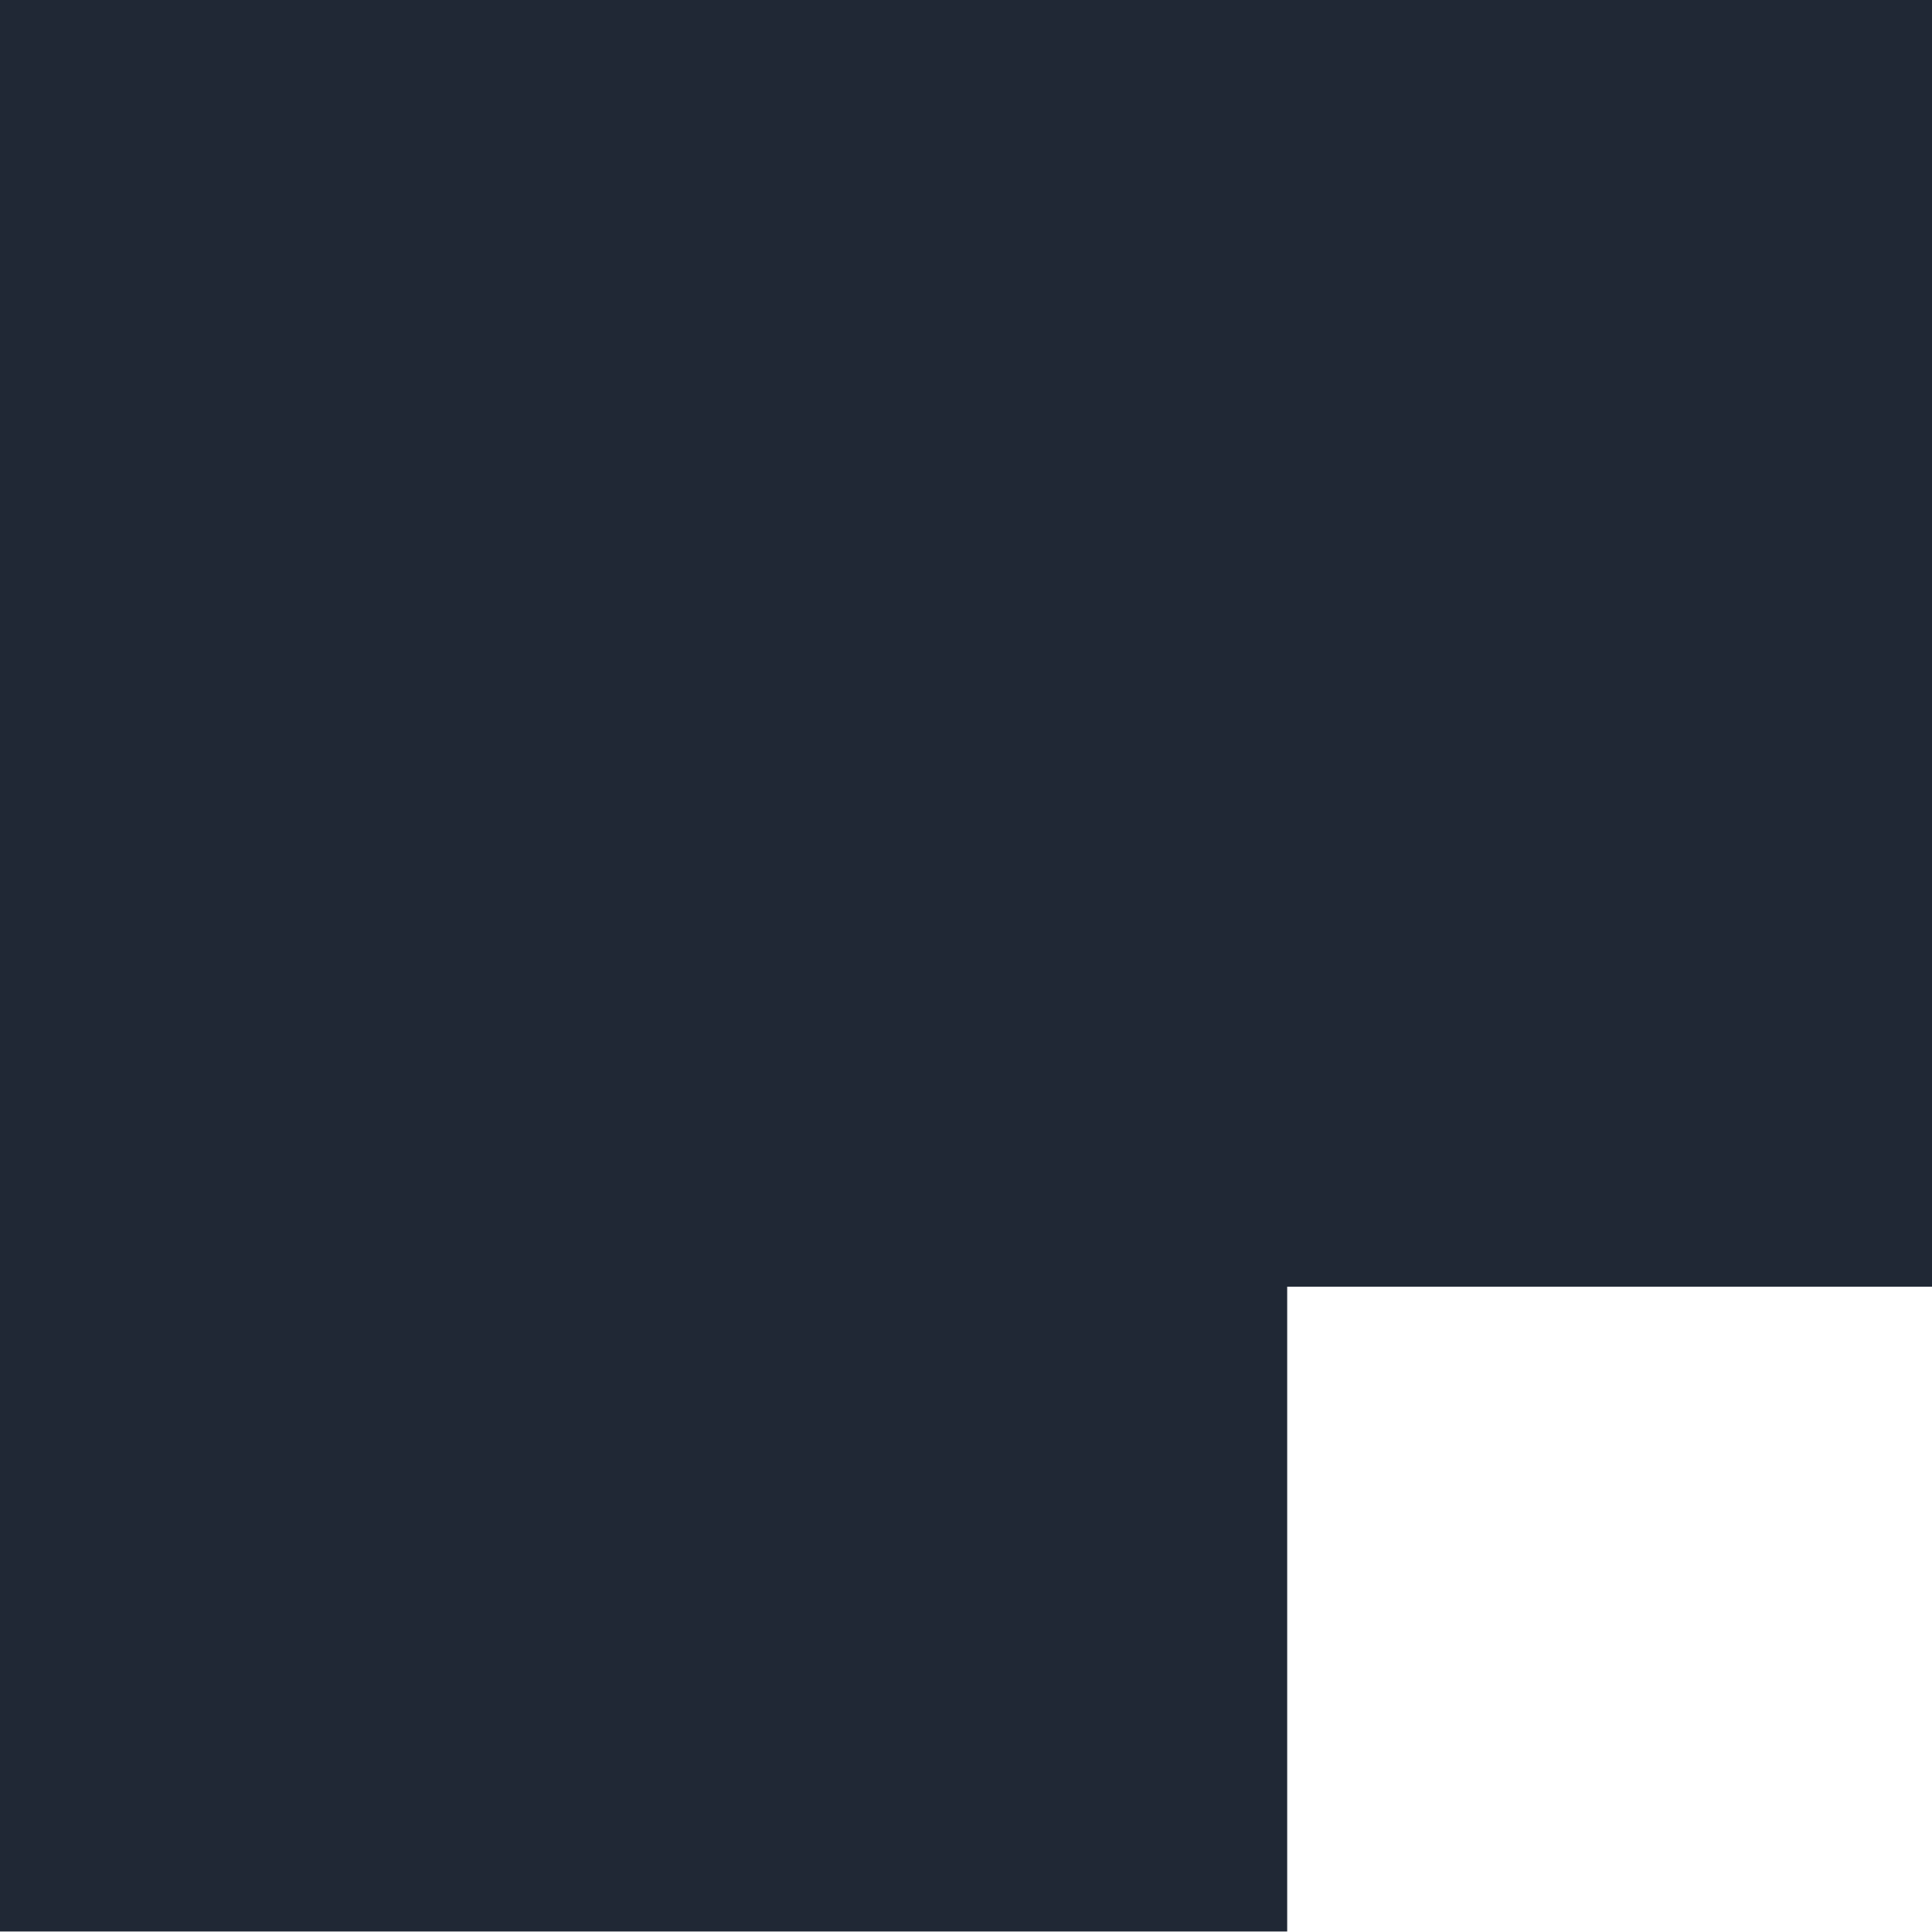
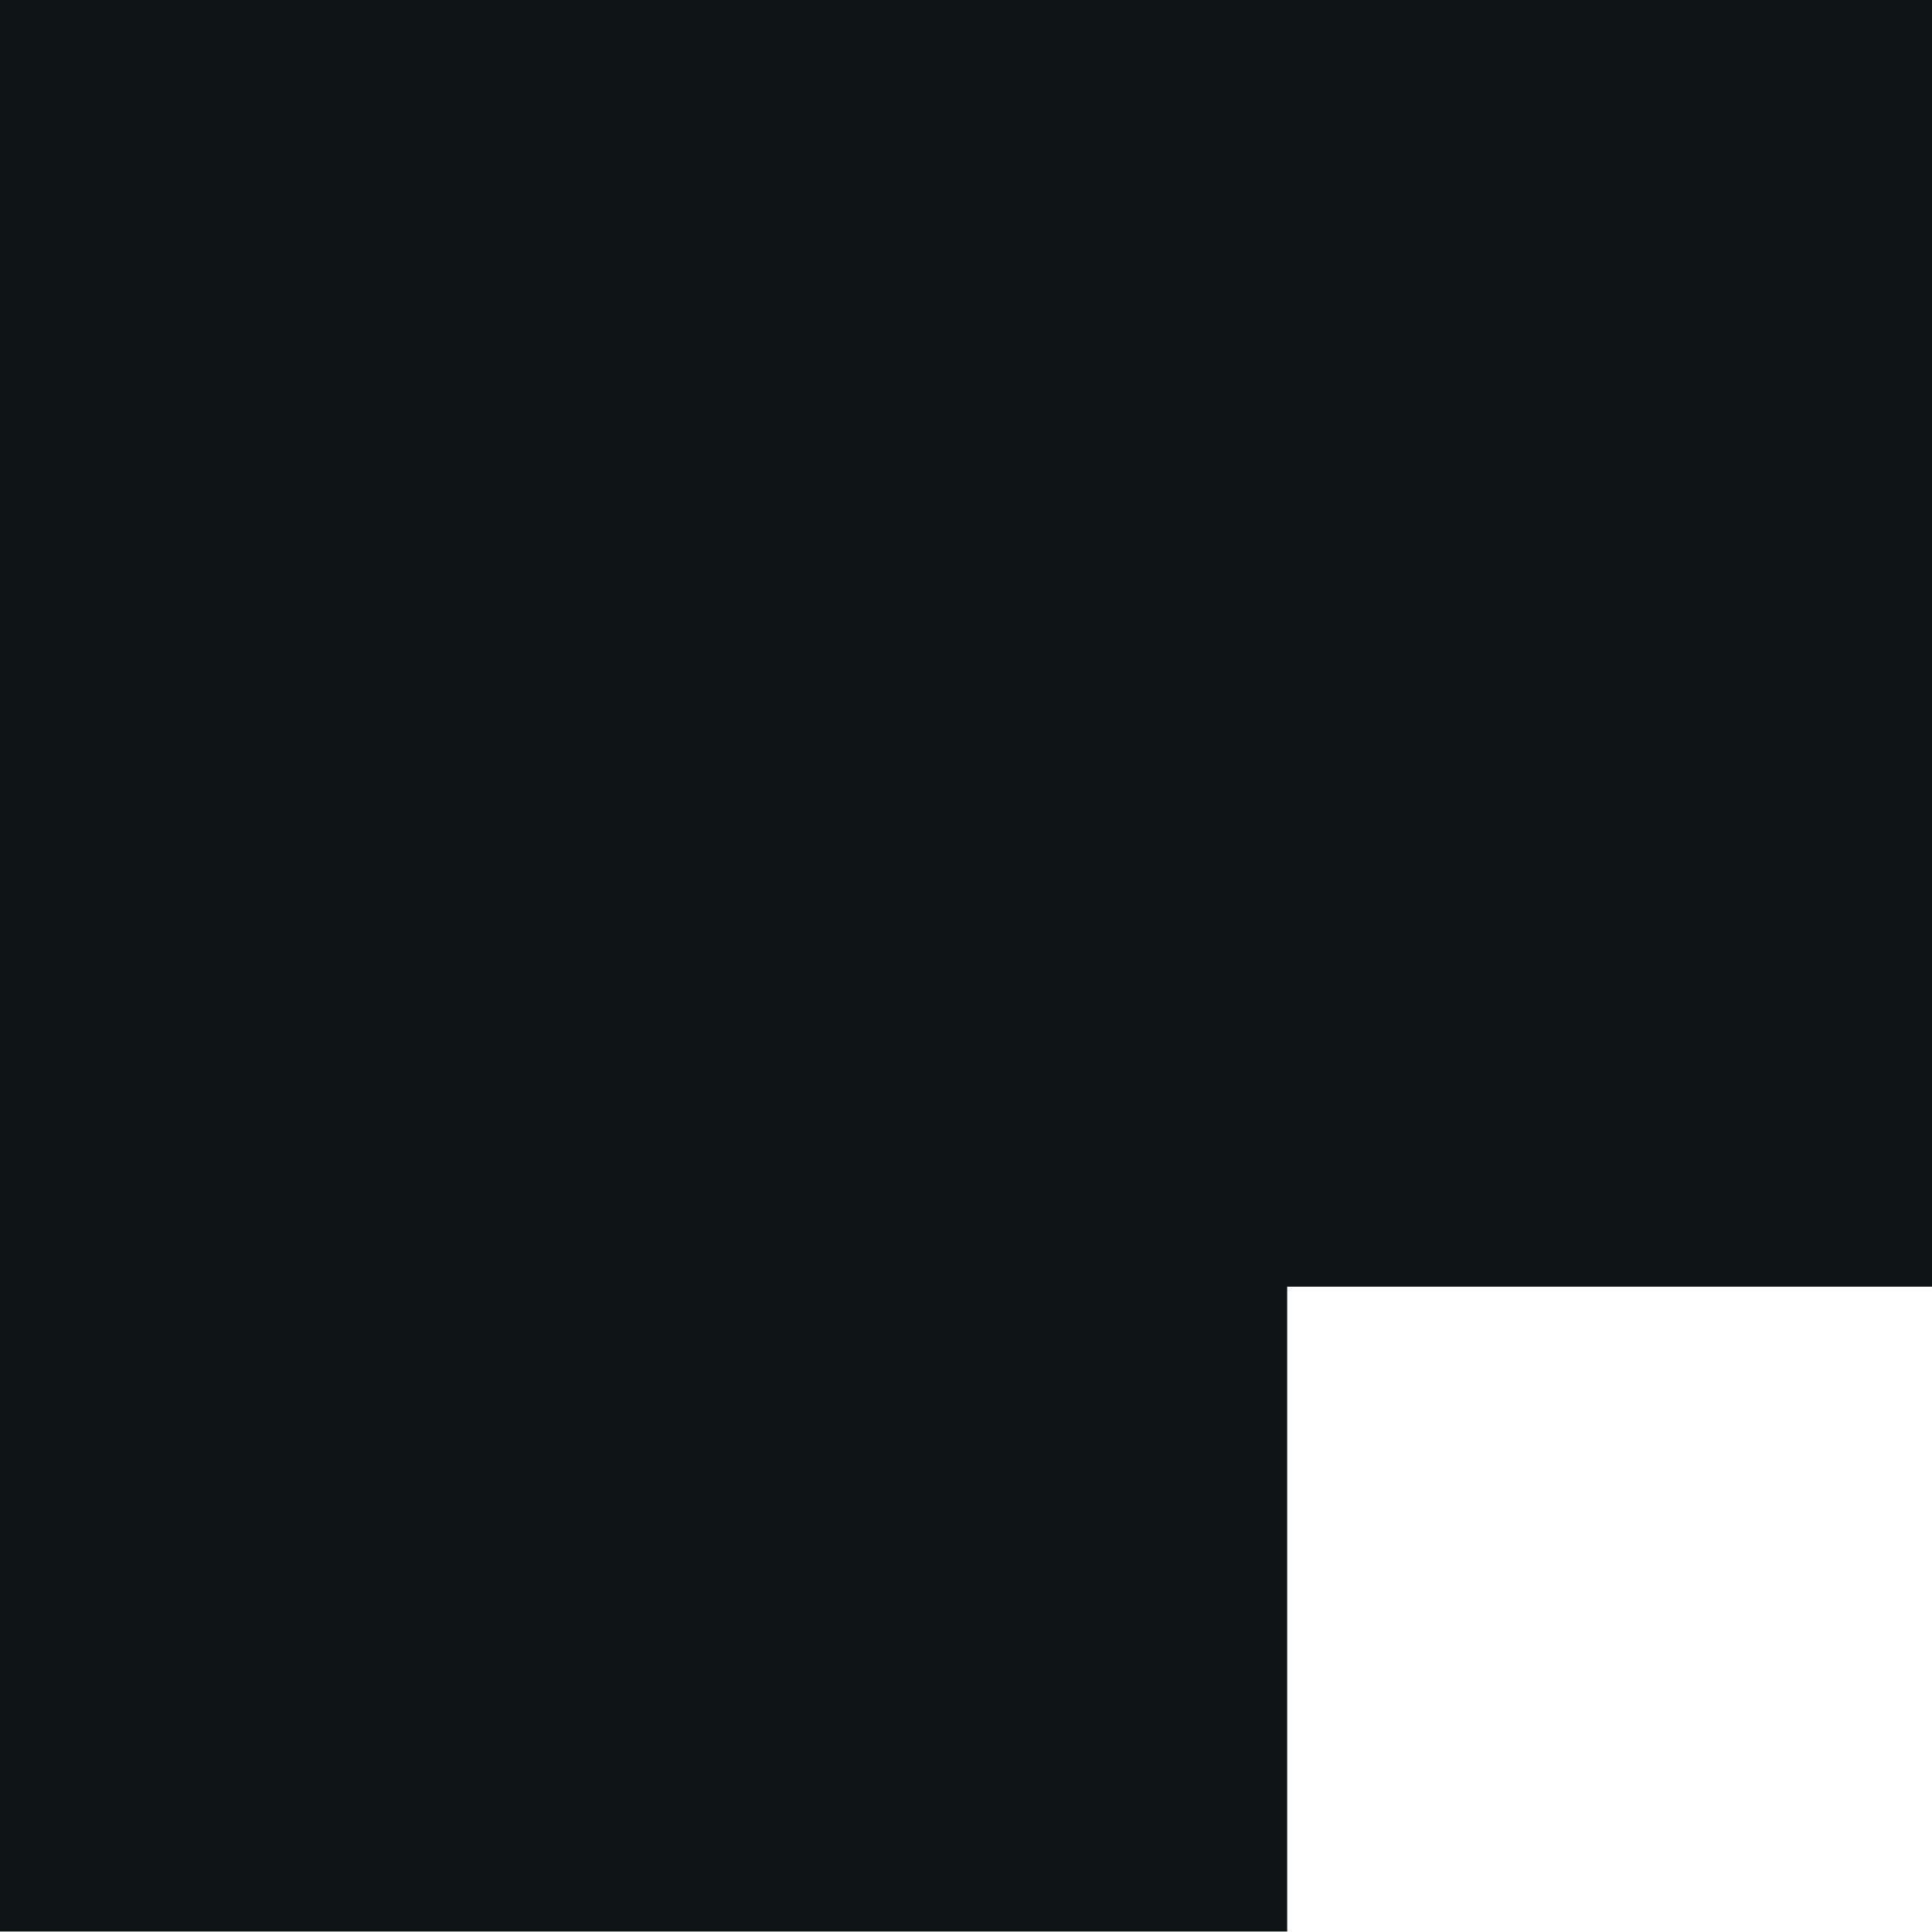
<svg xmlns="http://www.w3.org/2000/svg" width="3" height="3" viewBox="0 0 0.794 0.794" version="1.1" id="svg2283">
  <defs id="defs2277" />
  <g id="layer1" transform="translate(0,-296.2062)">
-     <path style="opacity:1;fill:#202835;fill-opacity:1;stroke:none;stroke-width:0.265;stroke-linecap:butt;stroke-linejoin:round;stroke-miterlimit:4;stroke-dasharray:none;stroke-dashoffset:0;stroke-opacity:1" d="m 0,296.206 v 0.794 H 0.529 V 296.735 H 0.794 v -0.529 z" id="bottom-right-active" />
+     <path style="opacity:1;fill:#0f1417;fill-opacity:1;stroke:none;stroke-width:0.265;stroke-linecap:butt;stroke-linejoin:round;stroke-miterlimit:4;stroke-dasharray:none;stroke-dashoffset:0;stroke-opacity:1" d="m 0,296.206 v 0.794 H 0.529 V 296.735 H 0.794 v -0.529 z" id="bottom-right-active" />
  </g>
</svg>
